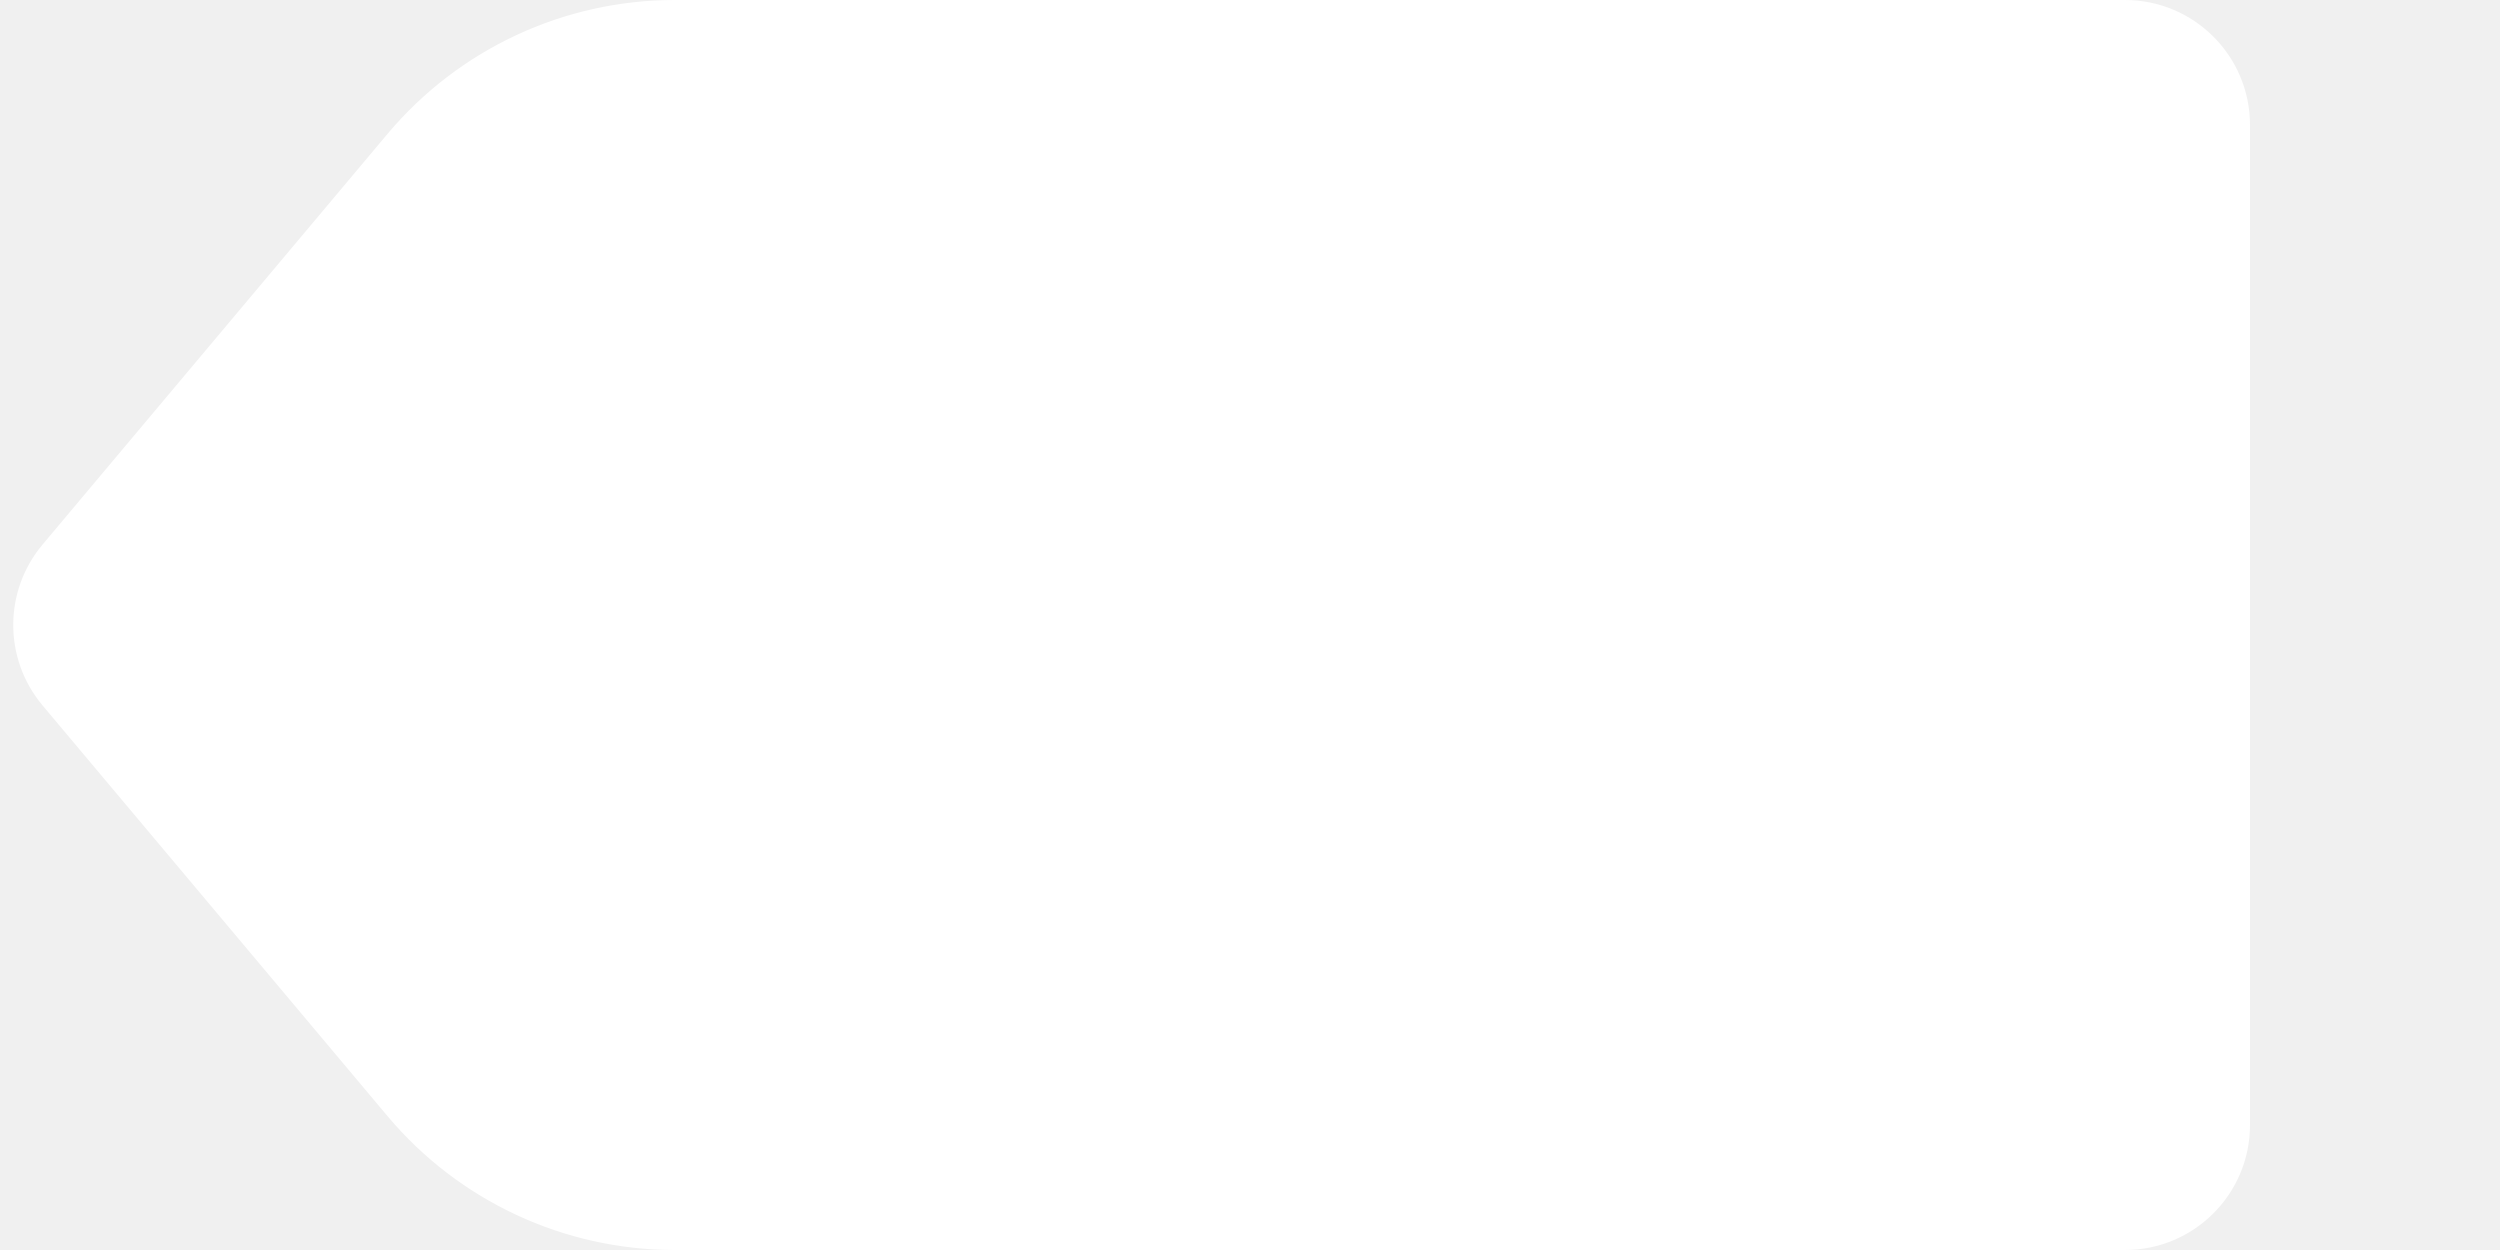
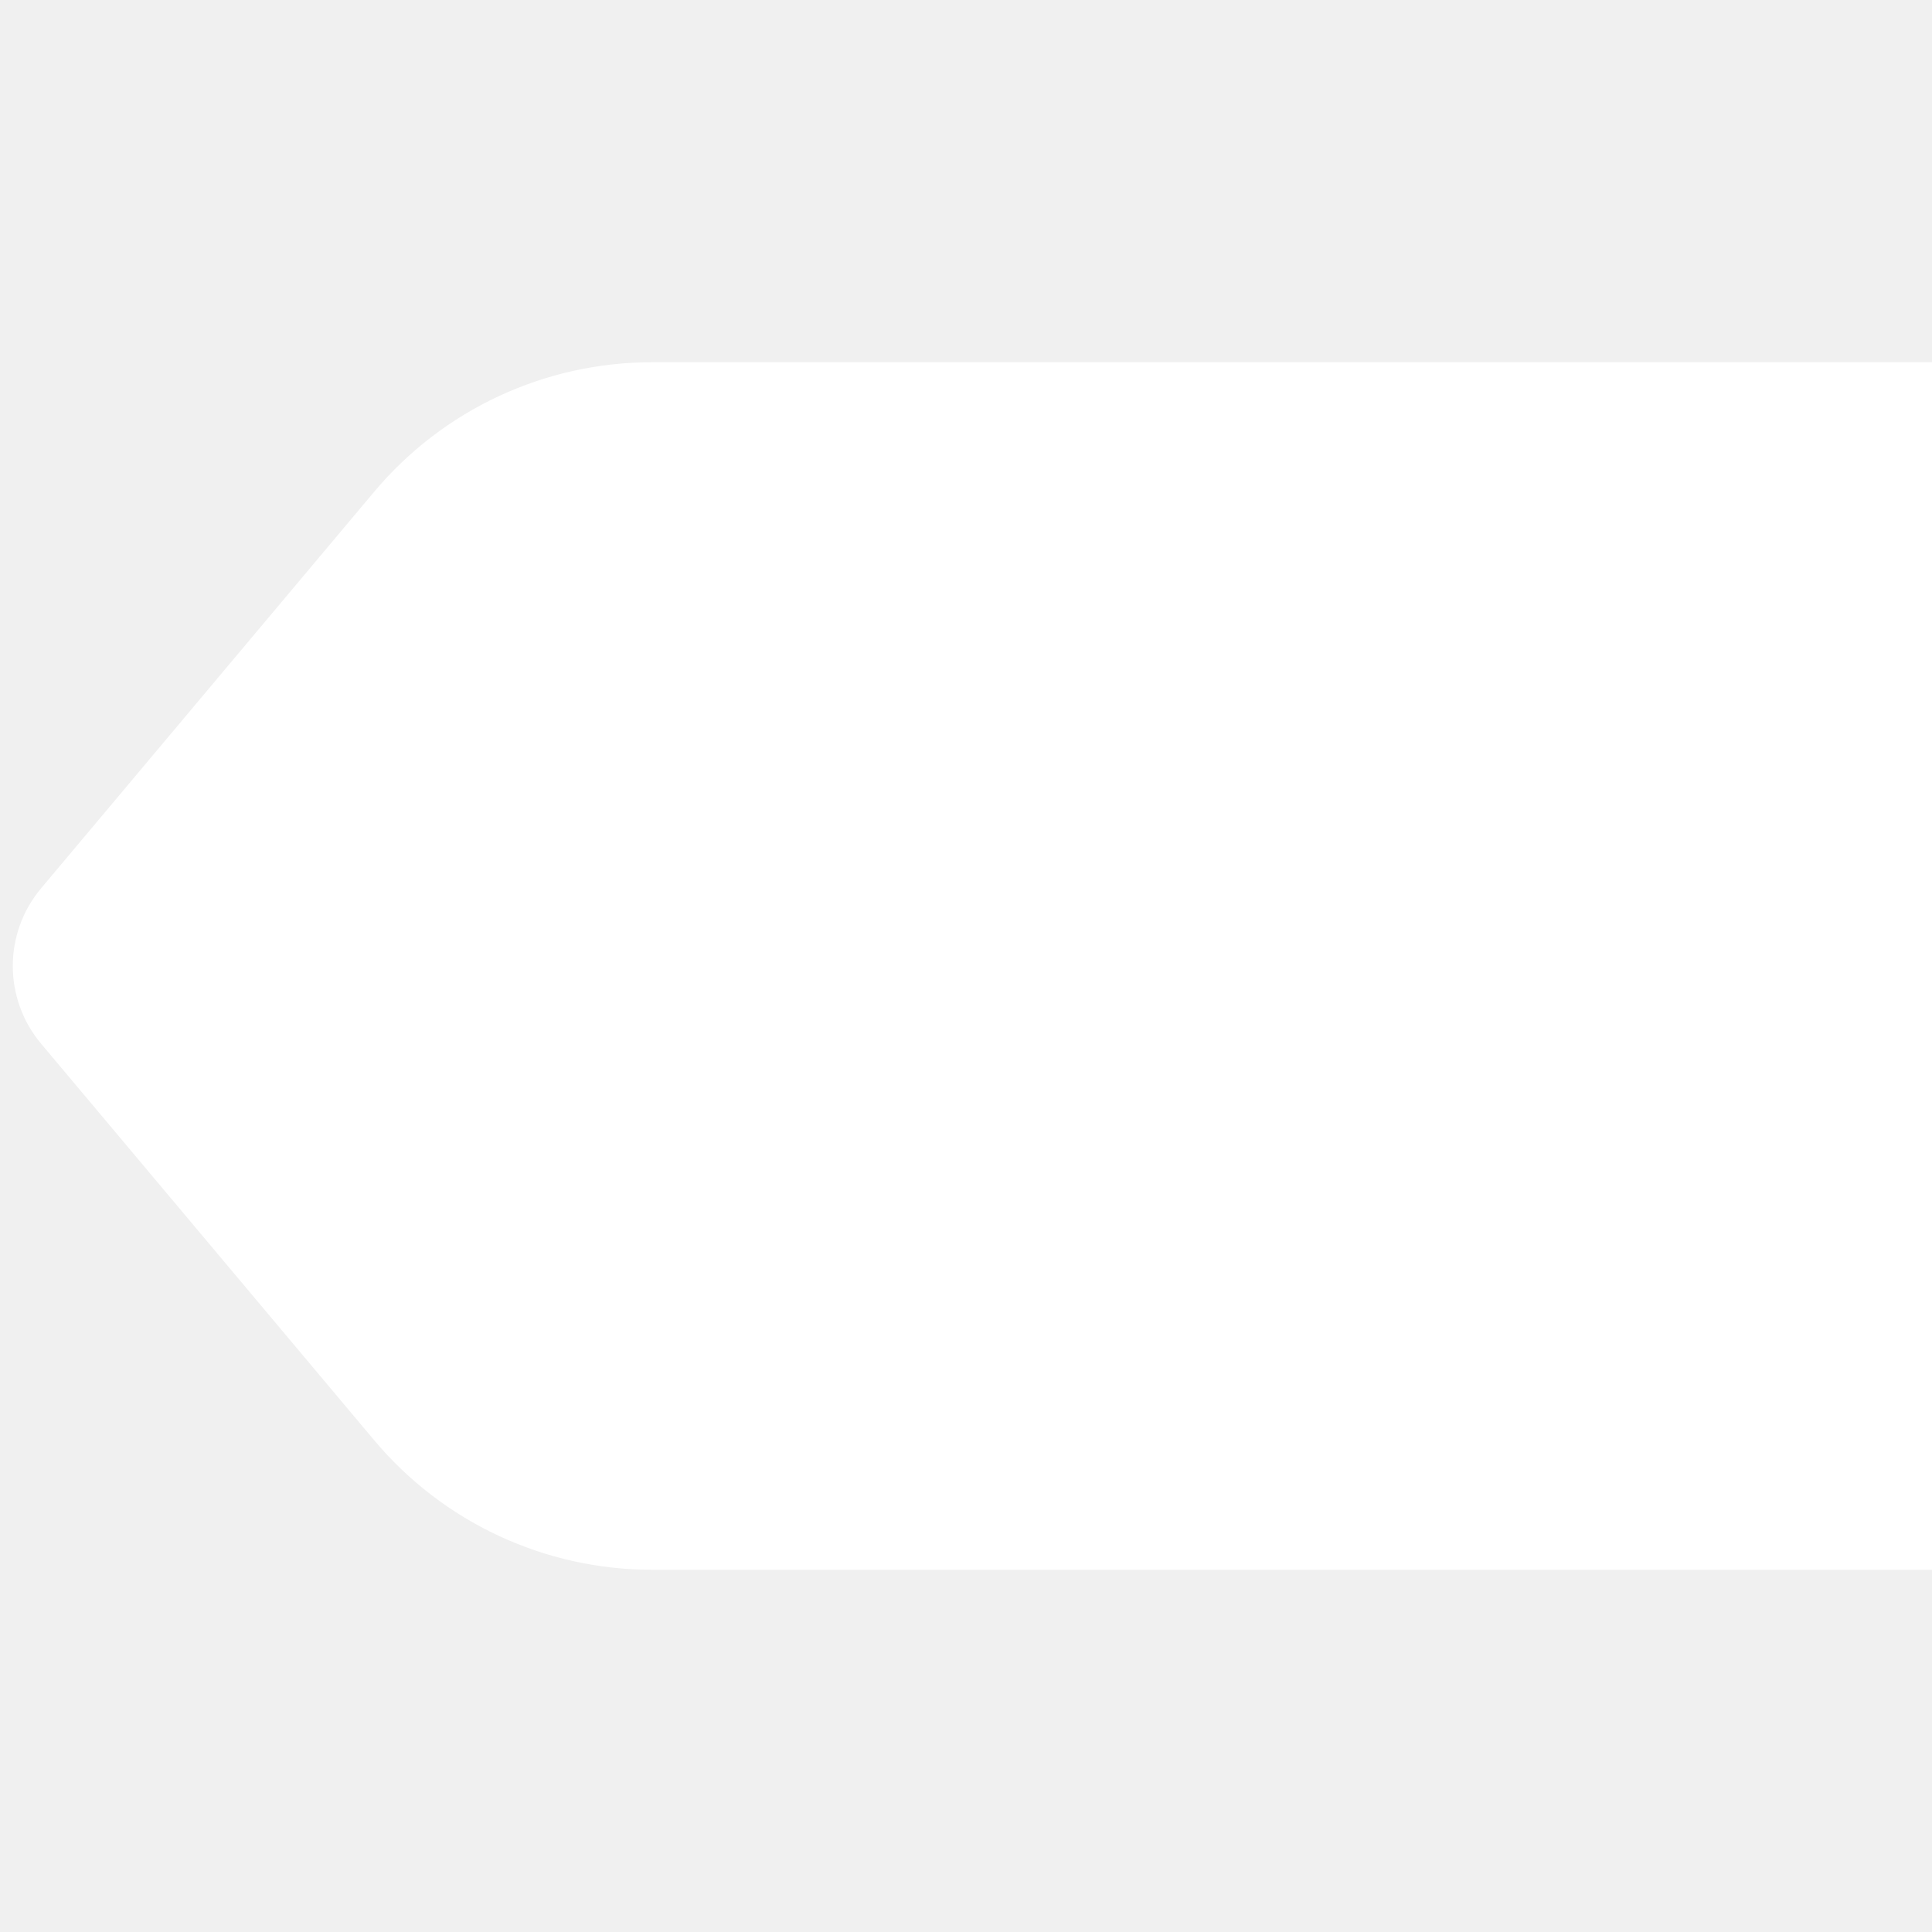
- <svg xmlns="http://www.w3.org/2000/svg" width="20" height="10" fill="none">
-   <path d="M3.101 1.07C3.671 0.392 4.512 0 5.398 0L17 0C17.552 0 18 0.448 18 1V9C18 9.552 17.552 10 17 10L5.398 10C4.512 10 3.671 9.608 3.101 8.93L0.34 5.643C0.028 5.271 0.028 4.729 0.34 4.357L3.101 1.07Z" fill="white" />
+ <svg xmlns="http://www.w3.org/2000/svg" width="16" height="16" viewBox="0 0 16 16" fill="none">
+   <g clip-path="url(#clip0)">
+     <path d="M3.101 4.07C3.671 3.392 4.512 3 5.398 3H17C17.552 3 18 3.448 18 4V12C18 12.552 17.552 13 17 13H5.398C4.512 13 3.671 12.608 3.101 11.93L0.34 8.643C0.028 8.271 0.028 7.729 0.34 7.357L3.101 4.07Z" fill="white" />
+   </g>
+   <defs>
+     <clipPath id="clip0">
+       <rect width="16" height="16" fill="white" />
+     </clipPath>
+   </defs>
</svg>
